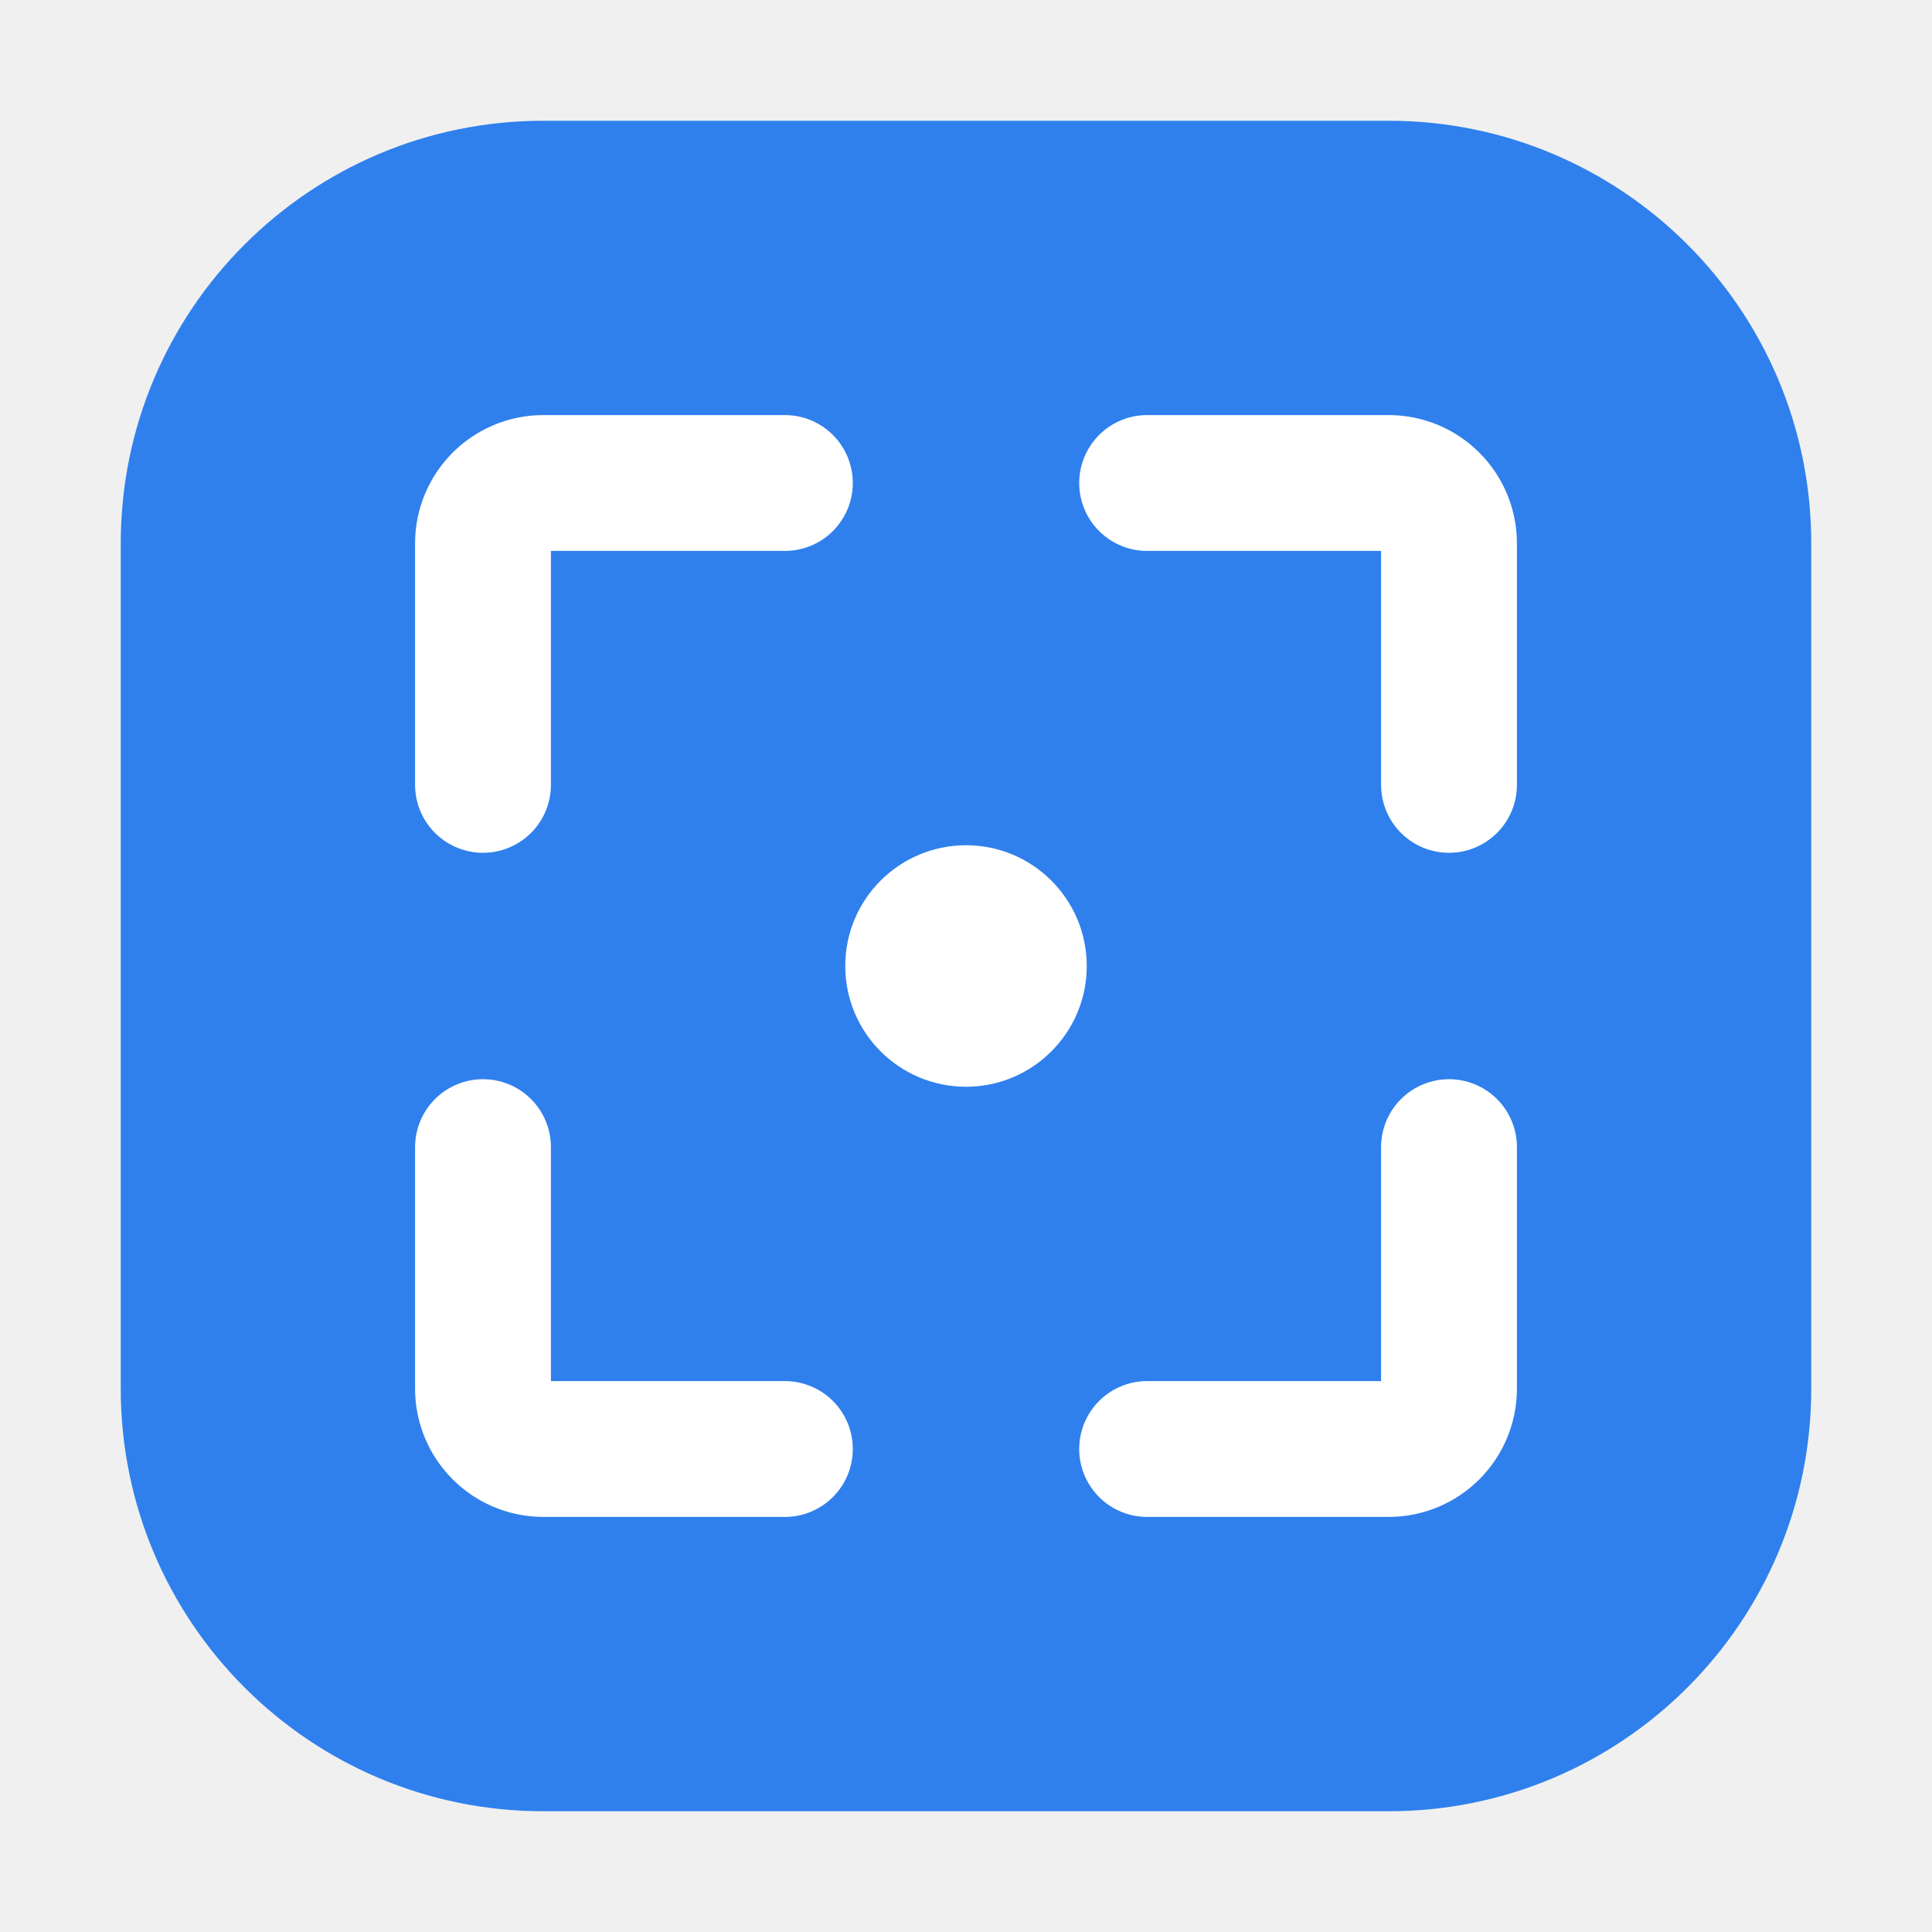
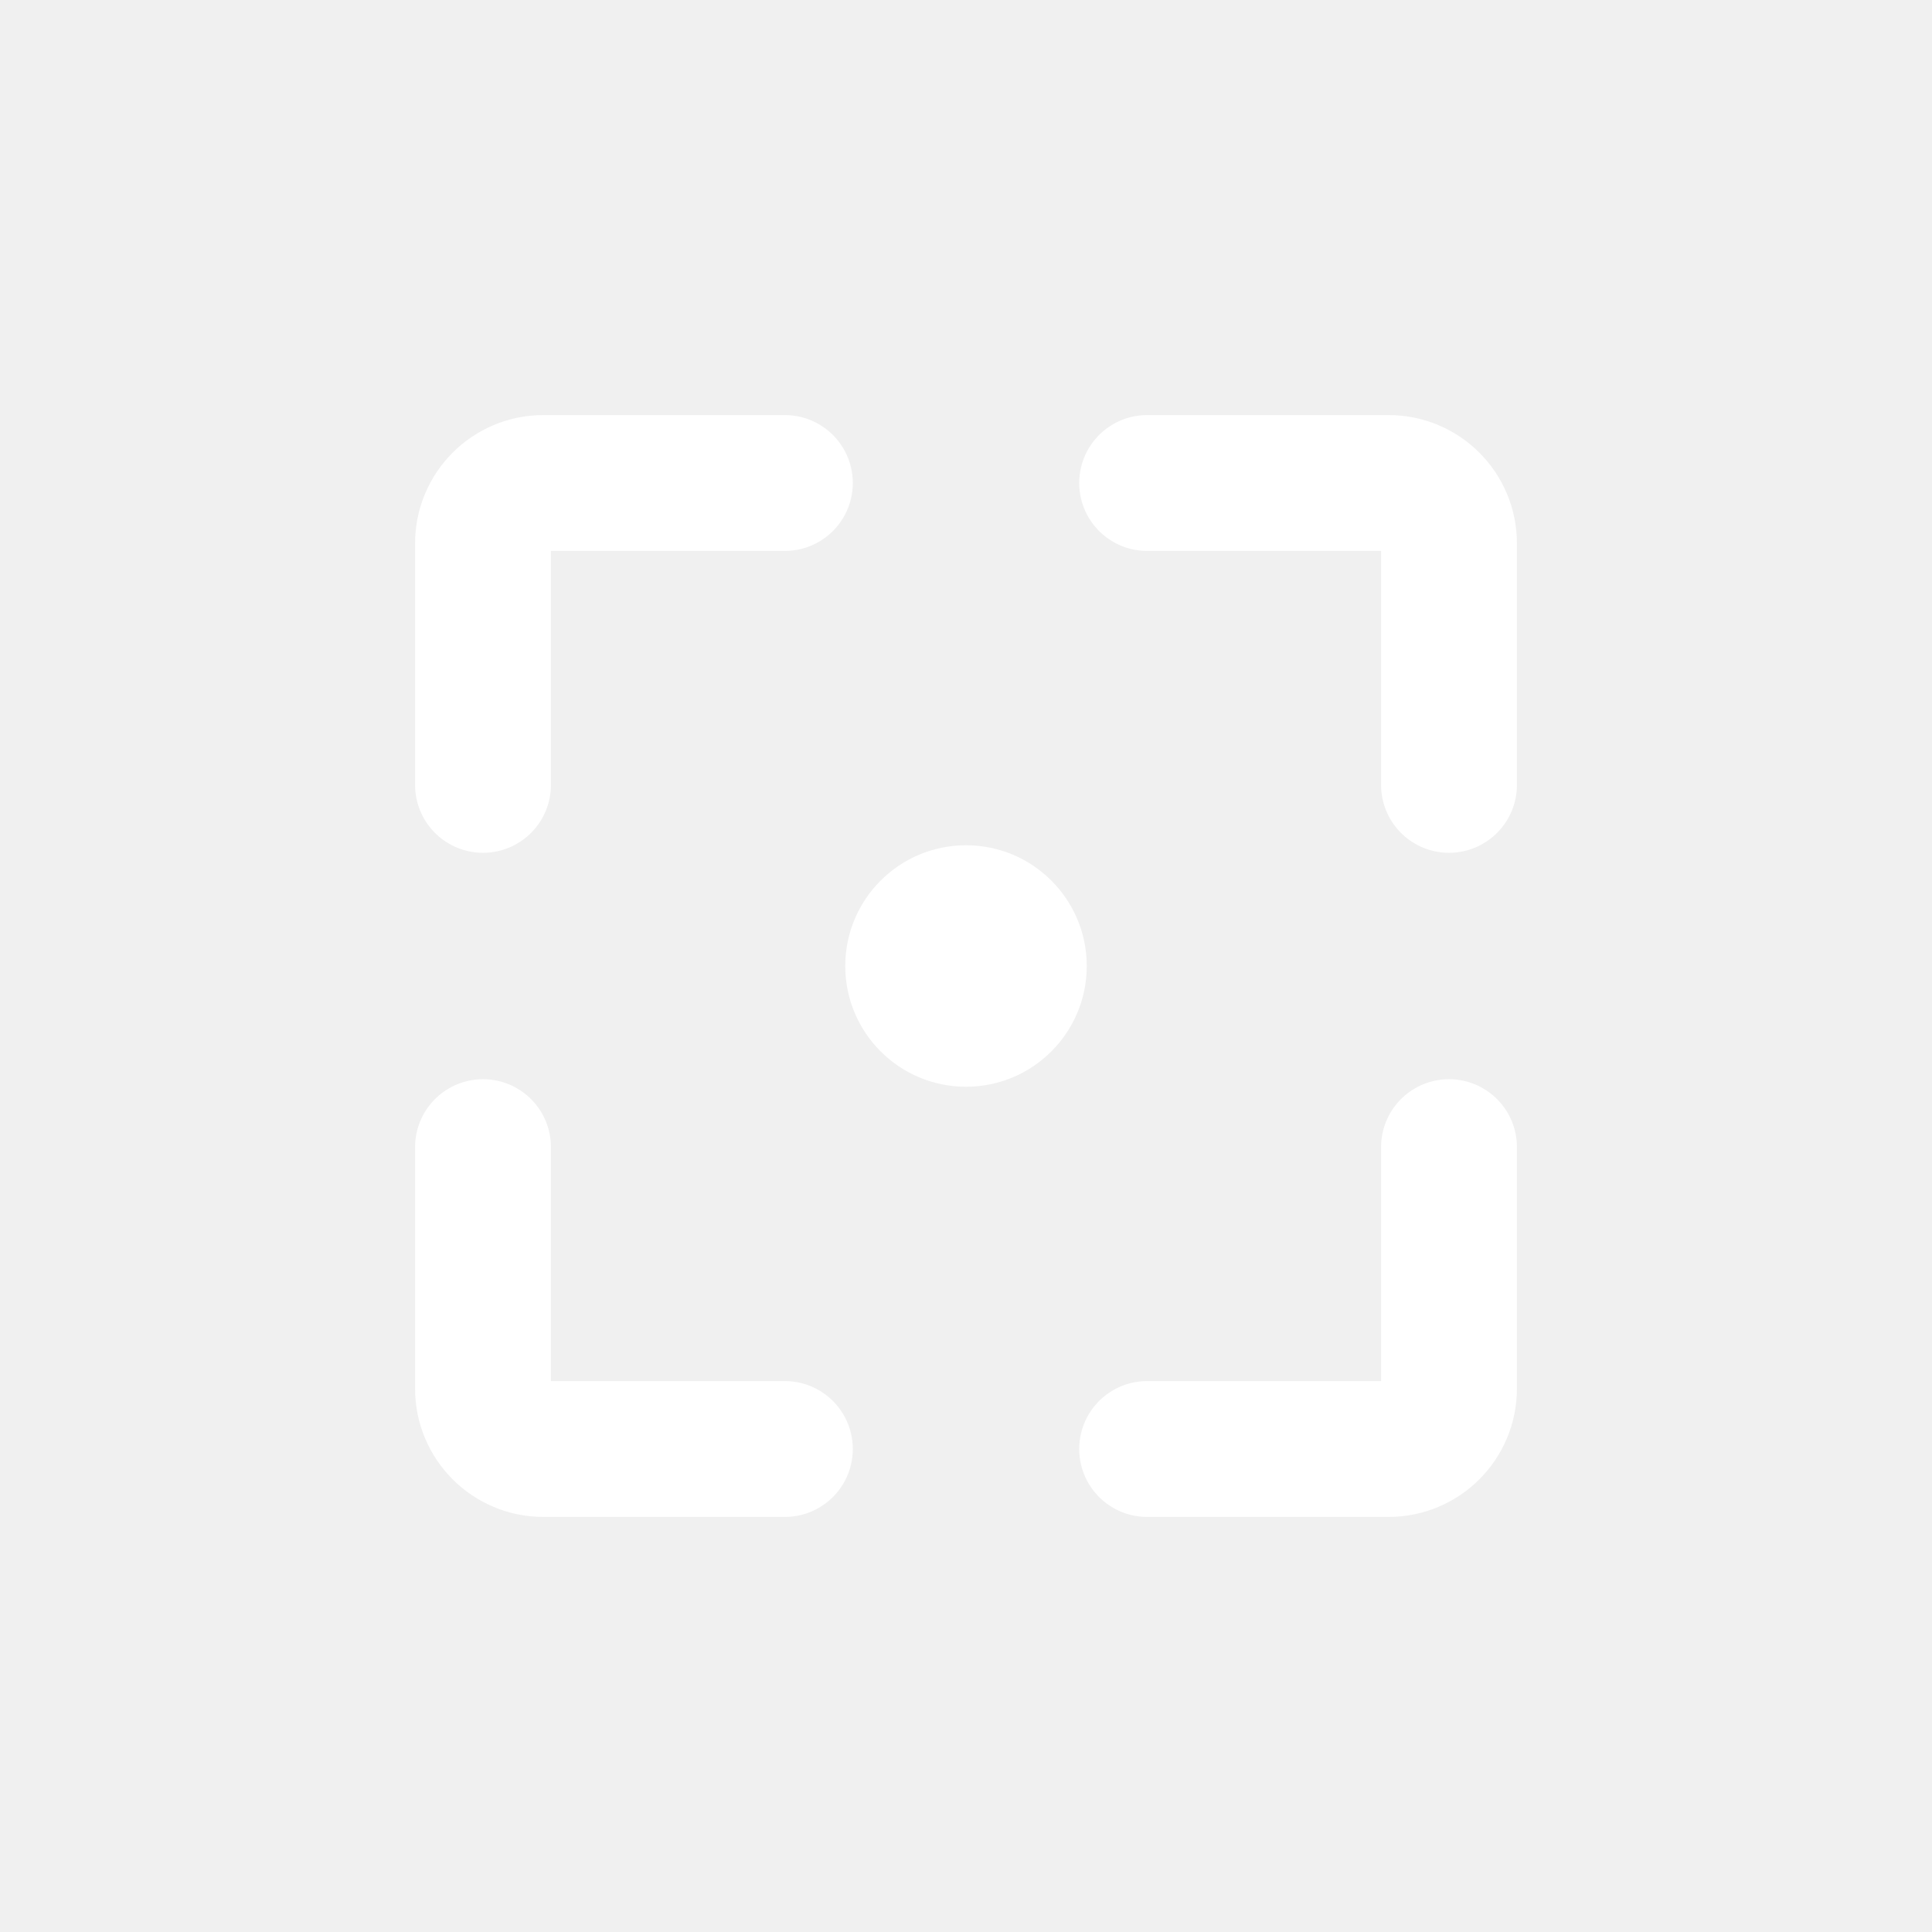
<svg xmlns="http://www.w3.org/2000/svg" width="32" height="32" viewBox="0 0 32 32">
-   <rect x="2" y="2" width="28" height="28" rx="7" fill="#2f80ed" />
  <g fill="none" stroke="#ffffff" stroke-width="2.25" stroke-linecap="round" stroke-linejoin="round">
    <path d="M8 13V9a1 1 0 0 1 1-1h4" />
    <path d="M19 8h4a1 1 0 0 1 1 1v4" />
    <path d="M24 19v4a1 1 0 0 1-1 1h-4" />
    <path d="M13 24H9a1 1 0 0 1-1-1v-4" />
  </g>
  <circle cx="16" cy="16" r="2" fill="#ffffff" />
</svg>
